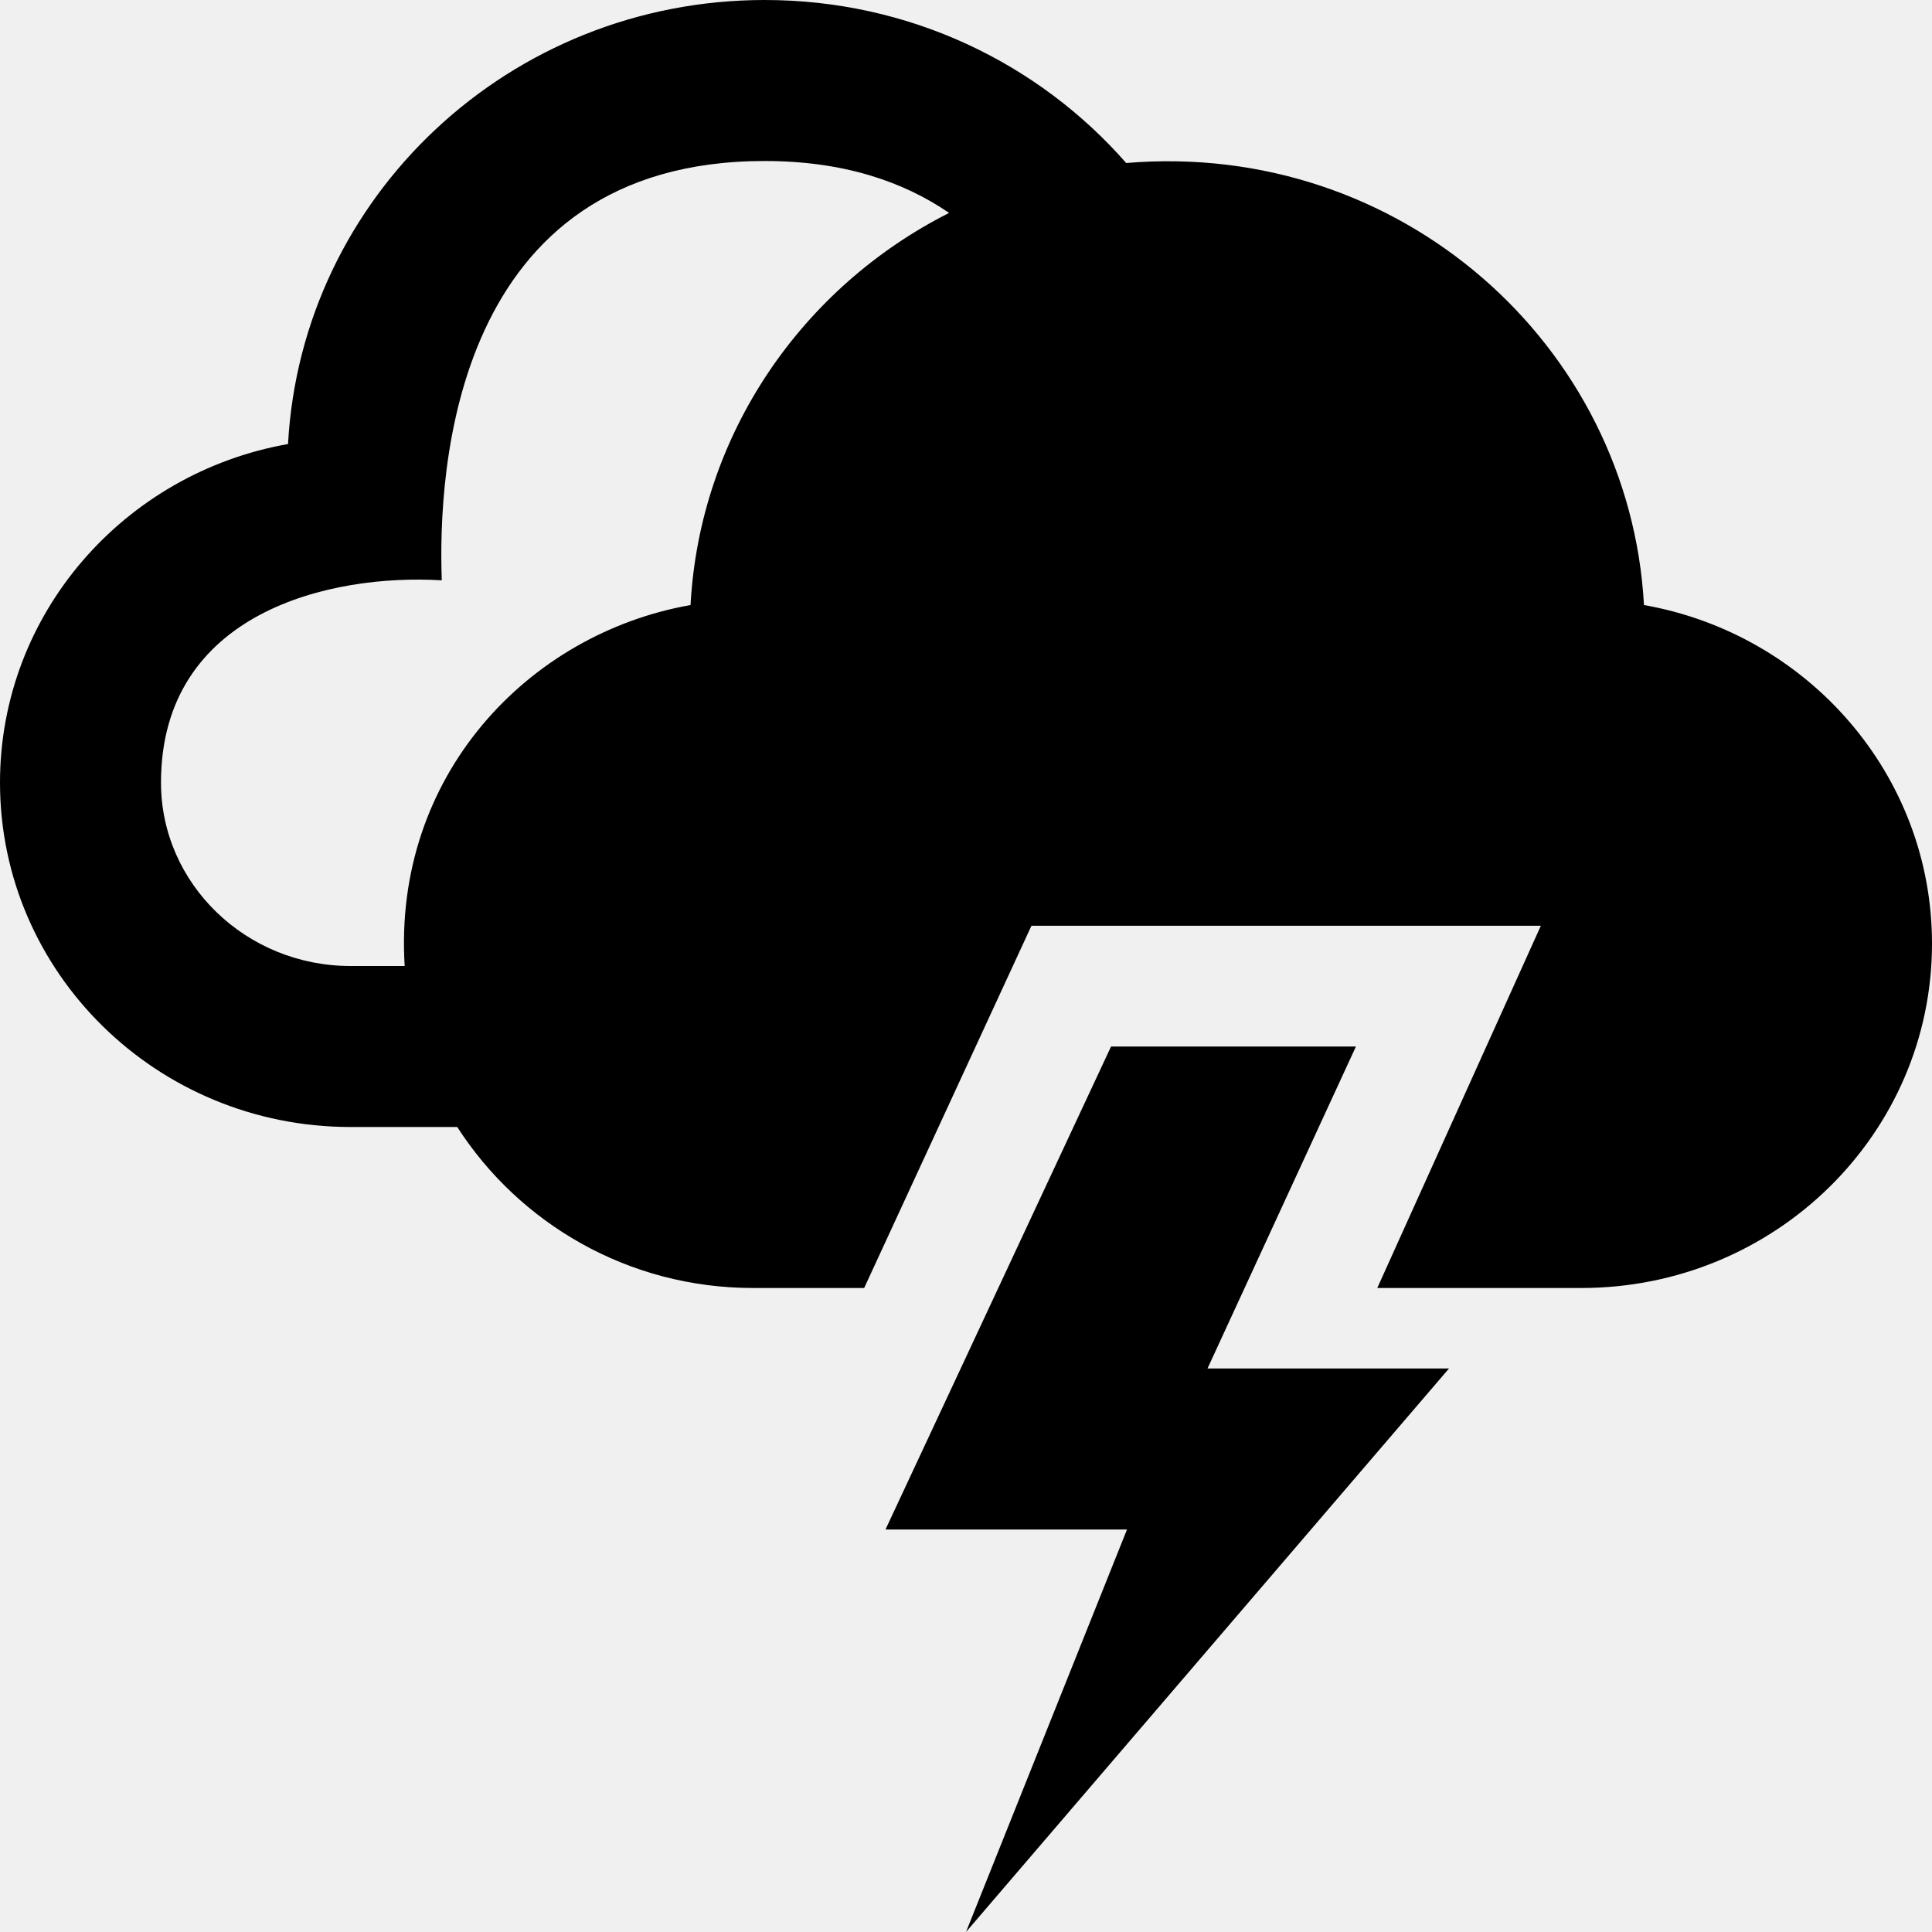
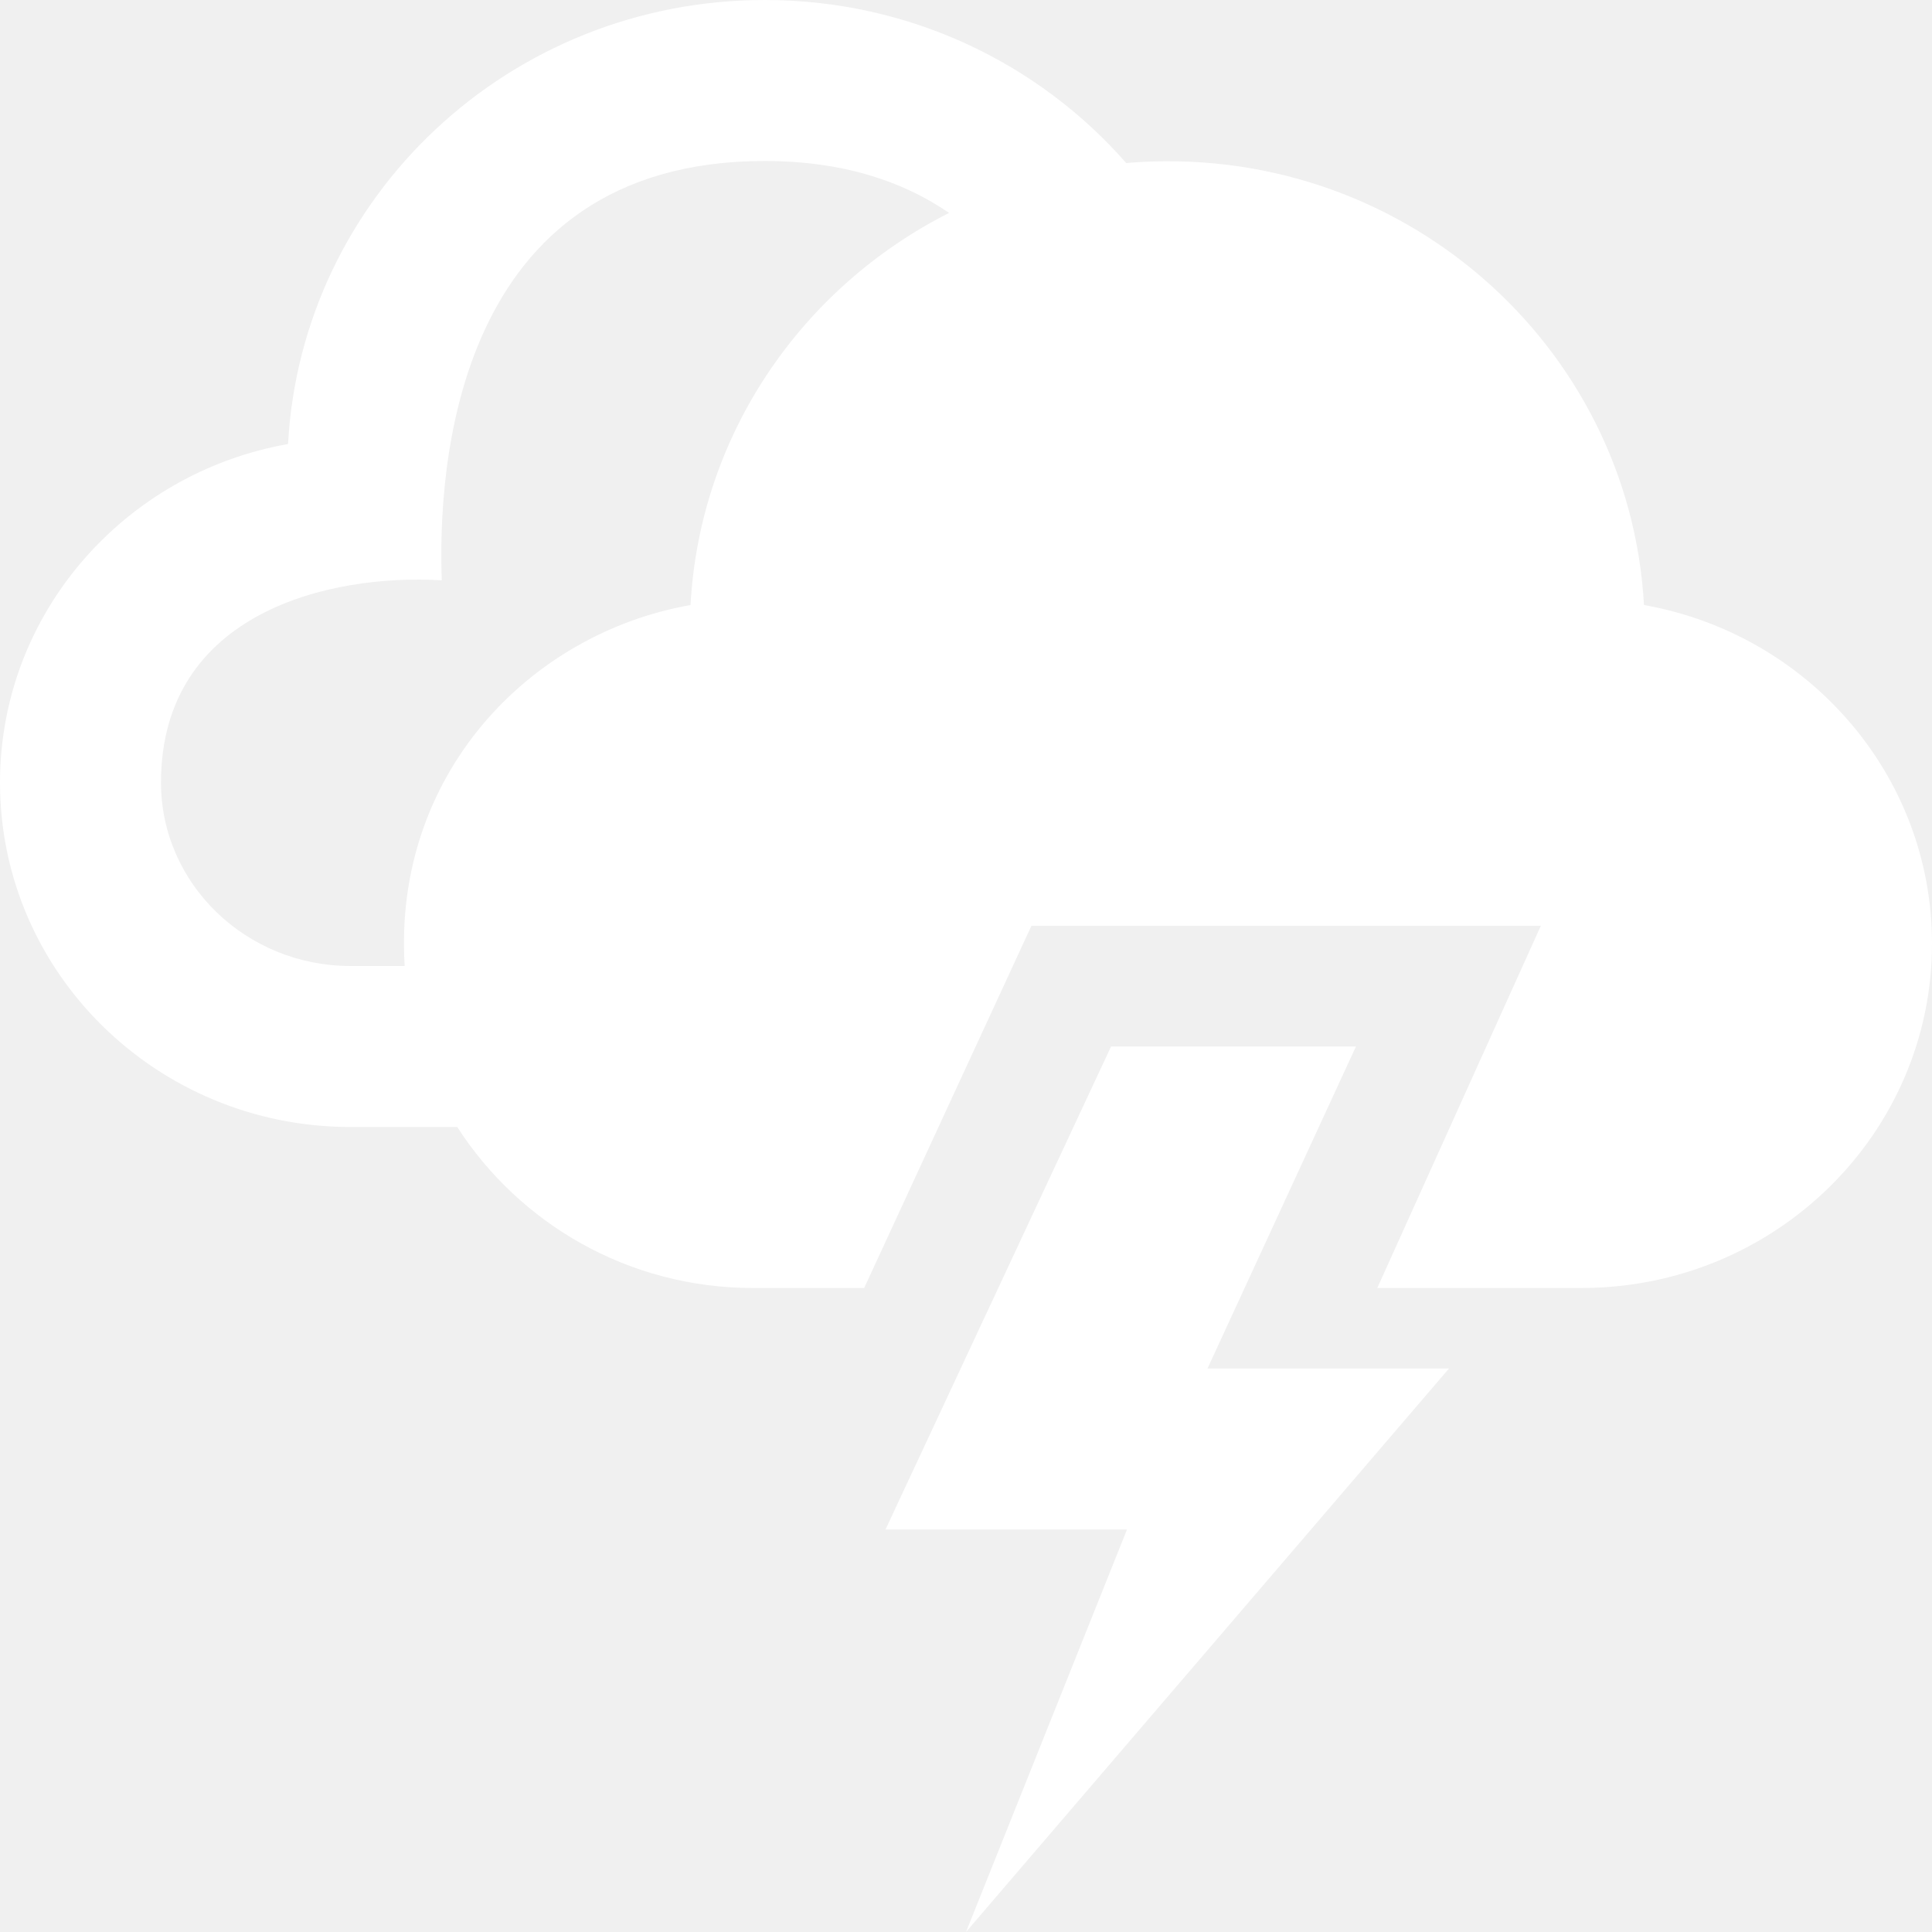
- <svg xmlns="http://www.w3.org/2000/svg" width="35" height="35" viewBox="0 0 24 24" fill="black">
+ <svg xmlns="http://www.w3.org/2000/svg" width="35" height="35" viewBox="0 0 24 24" fill="white">
  <path d="M20.422 7.516c-.178-3.232-3.031-5.777-6.432-5.491-1.087-1.24-2.693-2.025-4.49-2.025-3.172 0-5.754 2.443-5.922 5.516-2.033.359-3.578 2.105-3.578 4.206 0 2.362 1.949 4.278 4.354 4.278h1.326c.771 1.198 2.124 2 3.674 2h1.381l2.078-4.5h6.328l-2.032 4.5h2.535c2.407 0 4.356-1.916 4.356-4.278 0-2.101-1.545-3.847-3.578-4.206zm-15.395 4.484h-.673c-1.297 0-2.354-1.021-2.354-2.278 0-2.118 2.104-2.597 3.488-2.513-.05-1.355.137-5.209 4.012-5.209.967 0 1.714.25 2.29.645-1.823.921-3.096 2.745-3.212 4.871-2.022.357-3.697 2.127-3.551 4.484zm9.973 5h3l-6 7 2-5h-3l2.802-6h3.042l-1.844 4z" />
</svg>
